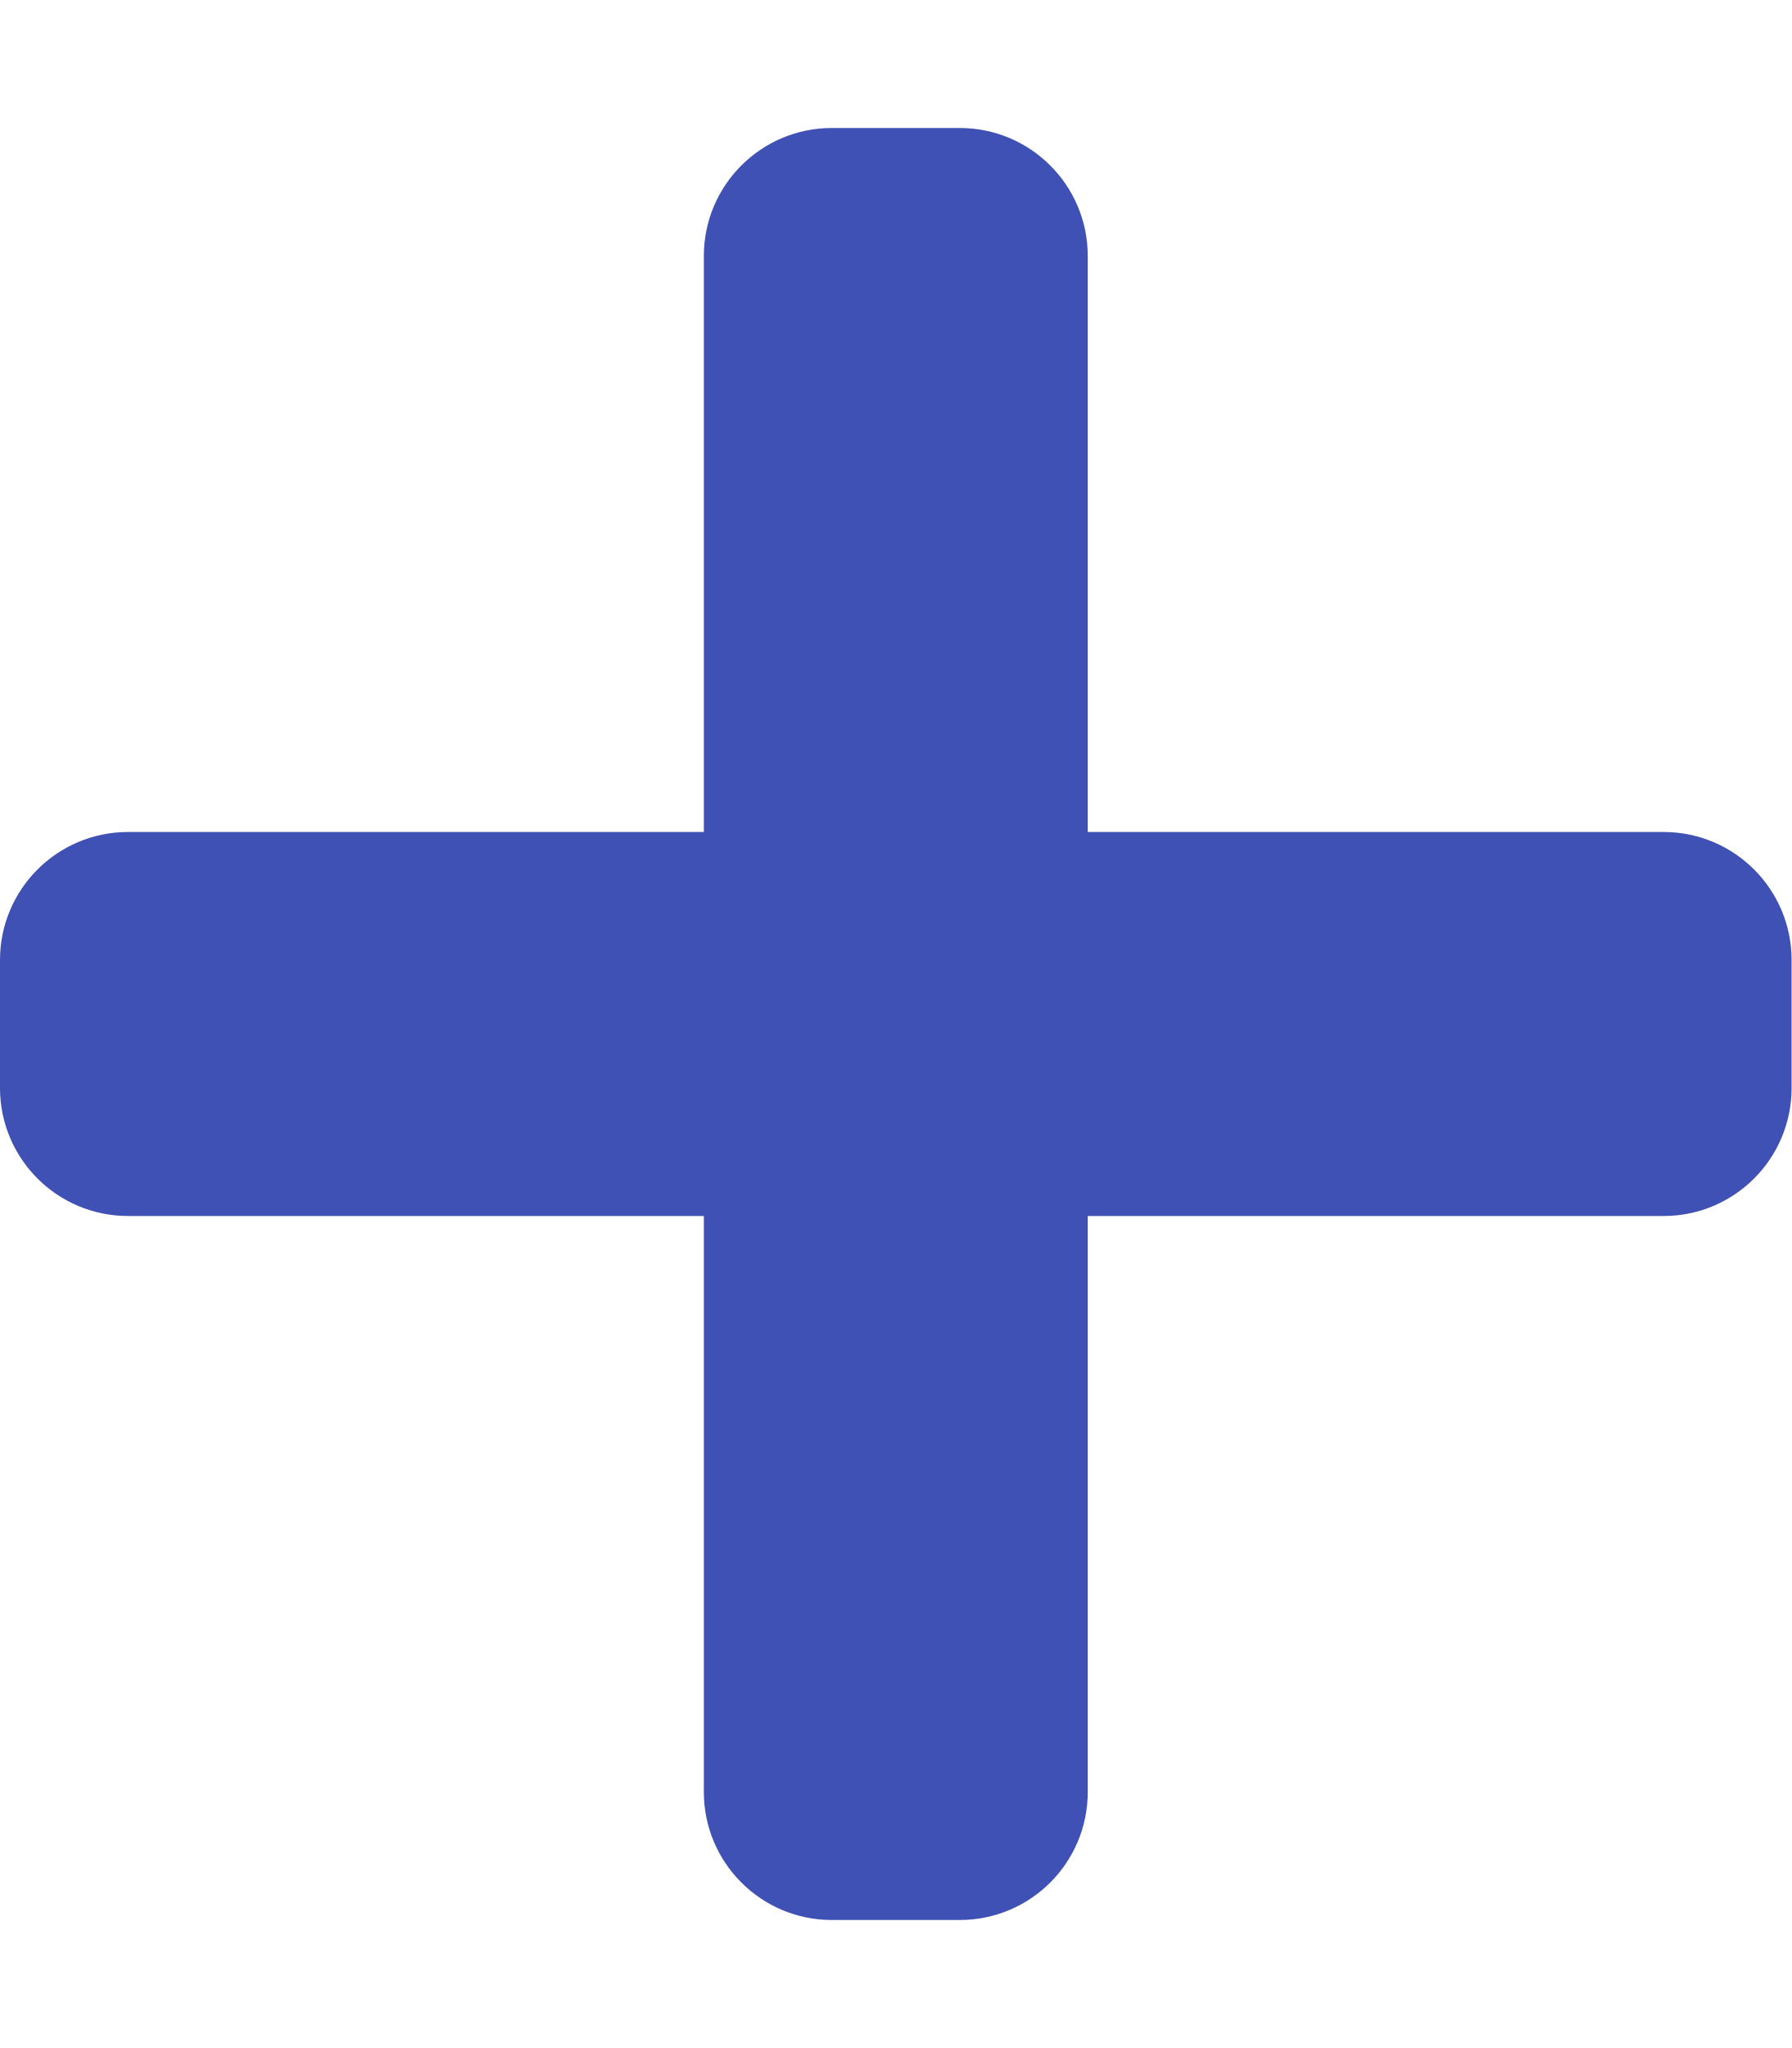
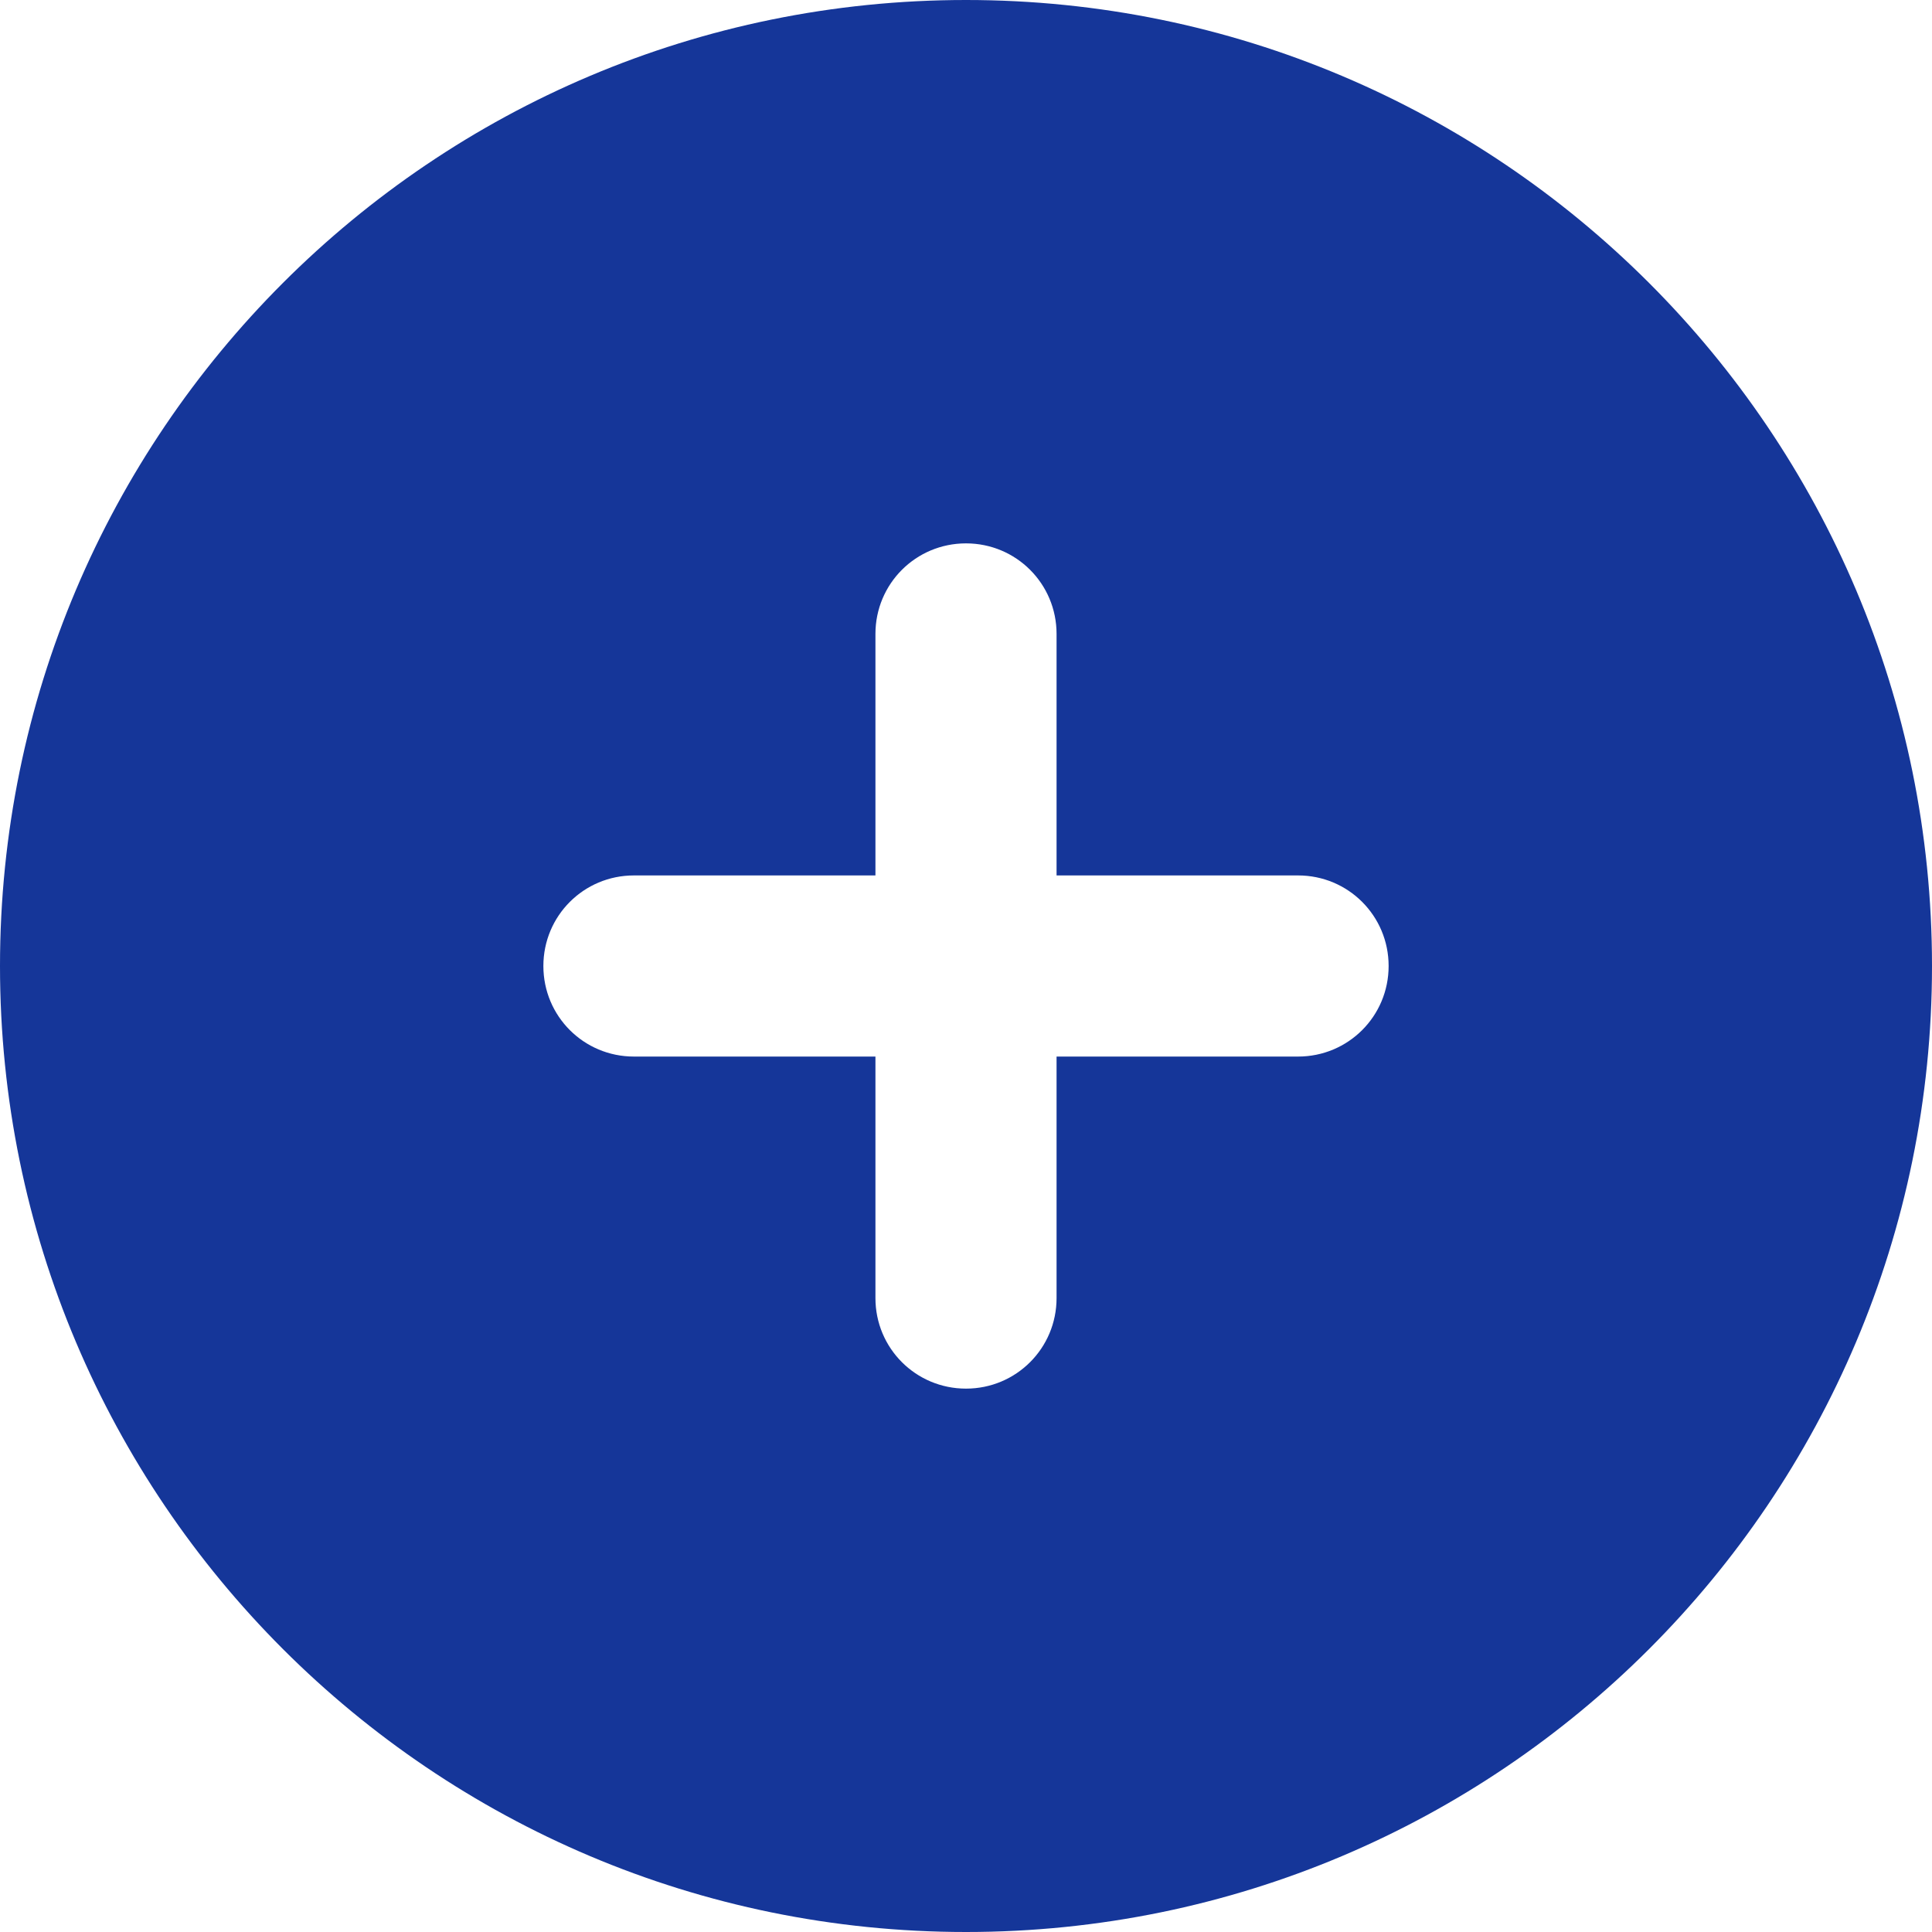
- <svg xmlns="http://www.w3.org/2000/svg" height="1em" viewBox="0 0 448 512">
-   <style>svg{fill:#3f51b5}</style>
-   <path d="M416 208H272V64c0-17.67-14.33-32-32-32h-32c-17.67 0-32 14.33-32 32v144H32c-17.67 0-32 14.33-32 32v32c0 17.67 14.33 32 32 32h144v144c0 17.67 14.33 32 32 32h32c17.67 0 32-14.33 32-32V304h144c17.67 0 32-14.33 32-32v-32c0-17.67-14.33-32-32-32z" />
+ <svg xmlns="http://www.w3.org/2000/svg" height="1em" viewBox="0 0 512 512">
+   <style>svg{fill:#153699}</style>
+   <path d="M256 512A256 256 0 1 0 256 0a256 256 0 1 0 0 512zM232 344V280H168c-13.3 0-24-10.7-24-24s10.7-24 24-24h64V168c0-13.3 10.7-24 24-24s24 10.7 24 24v64h64c13.3 0 24 10.7 24 24s-10.7 24-24 24H280v64c0 13.3-10.7 24-24 24s-24-10.7-24-24z" />
</svg>
